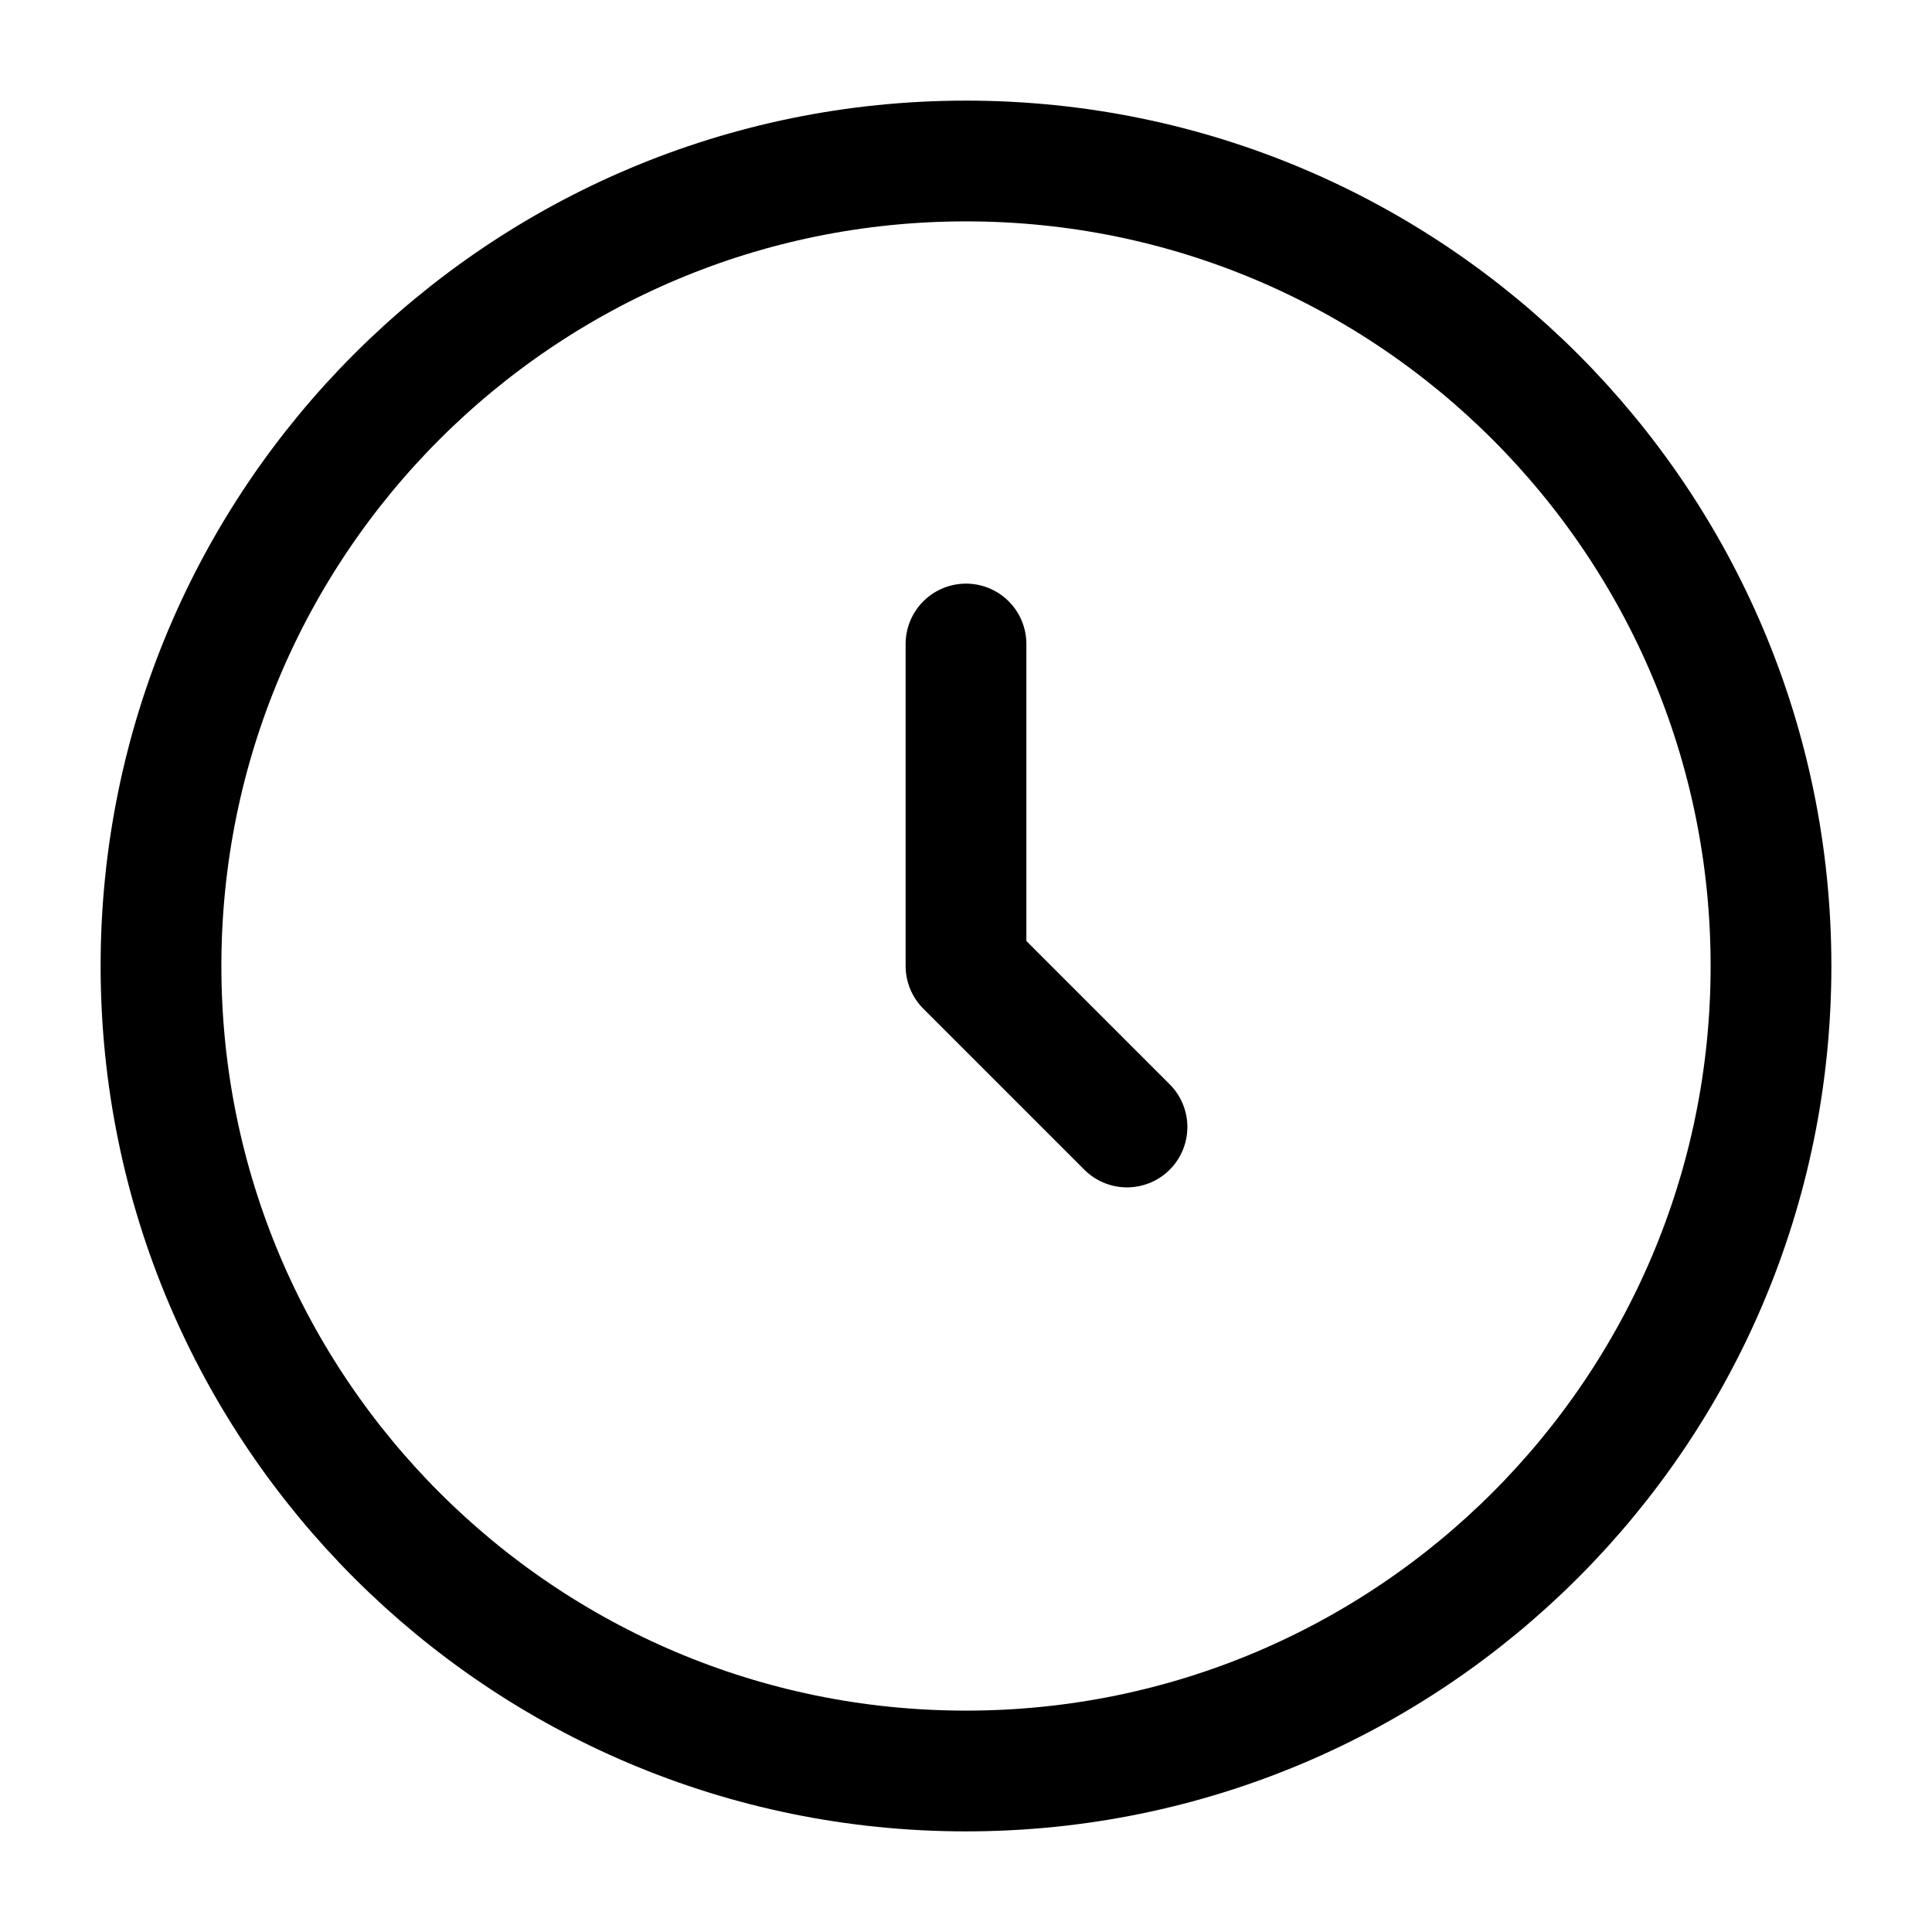
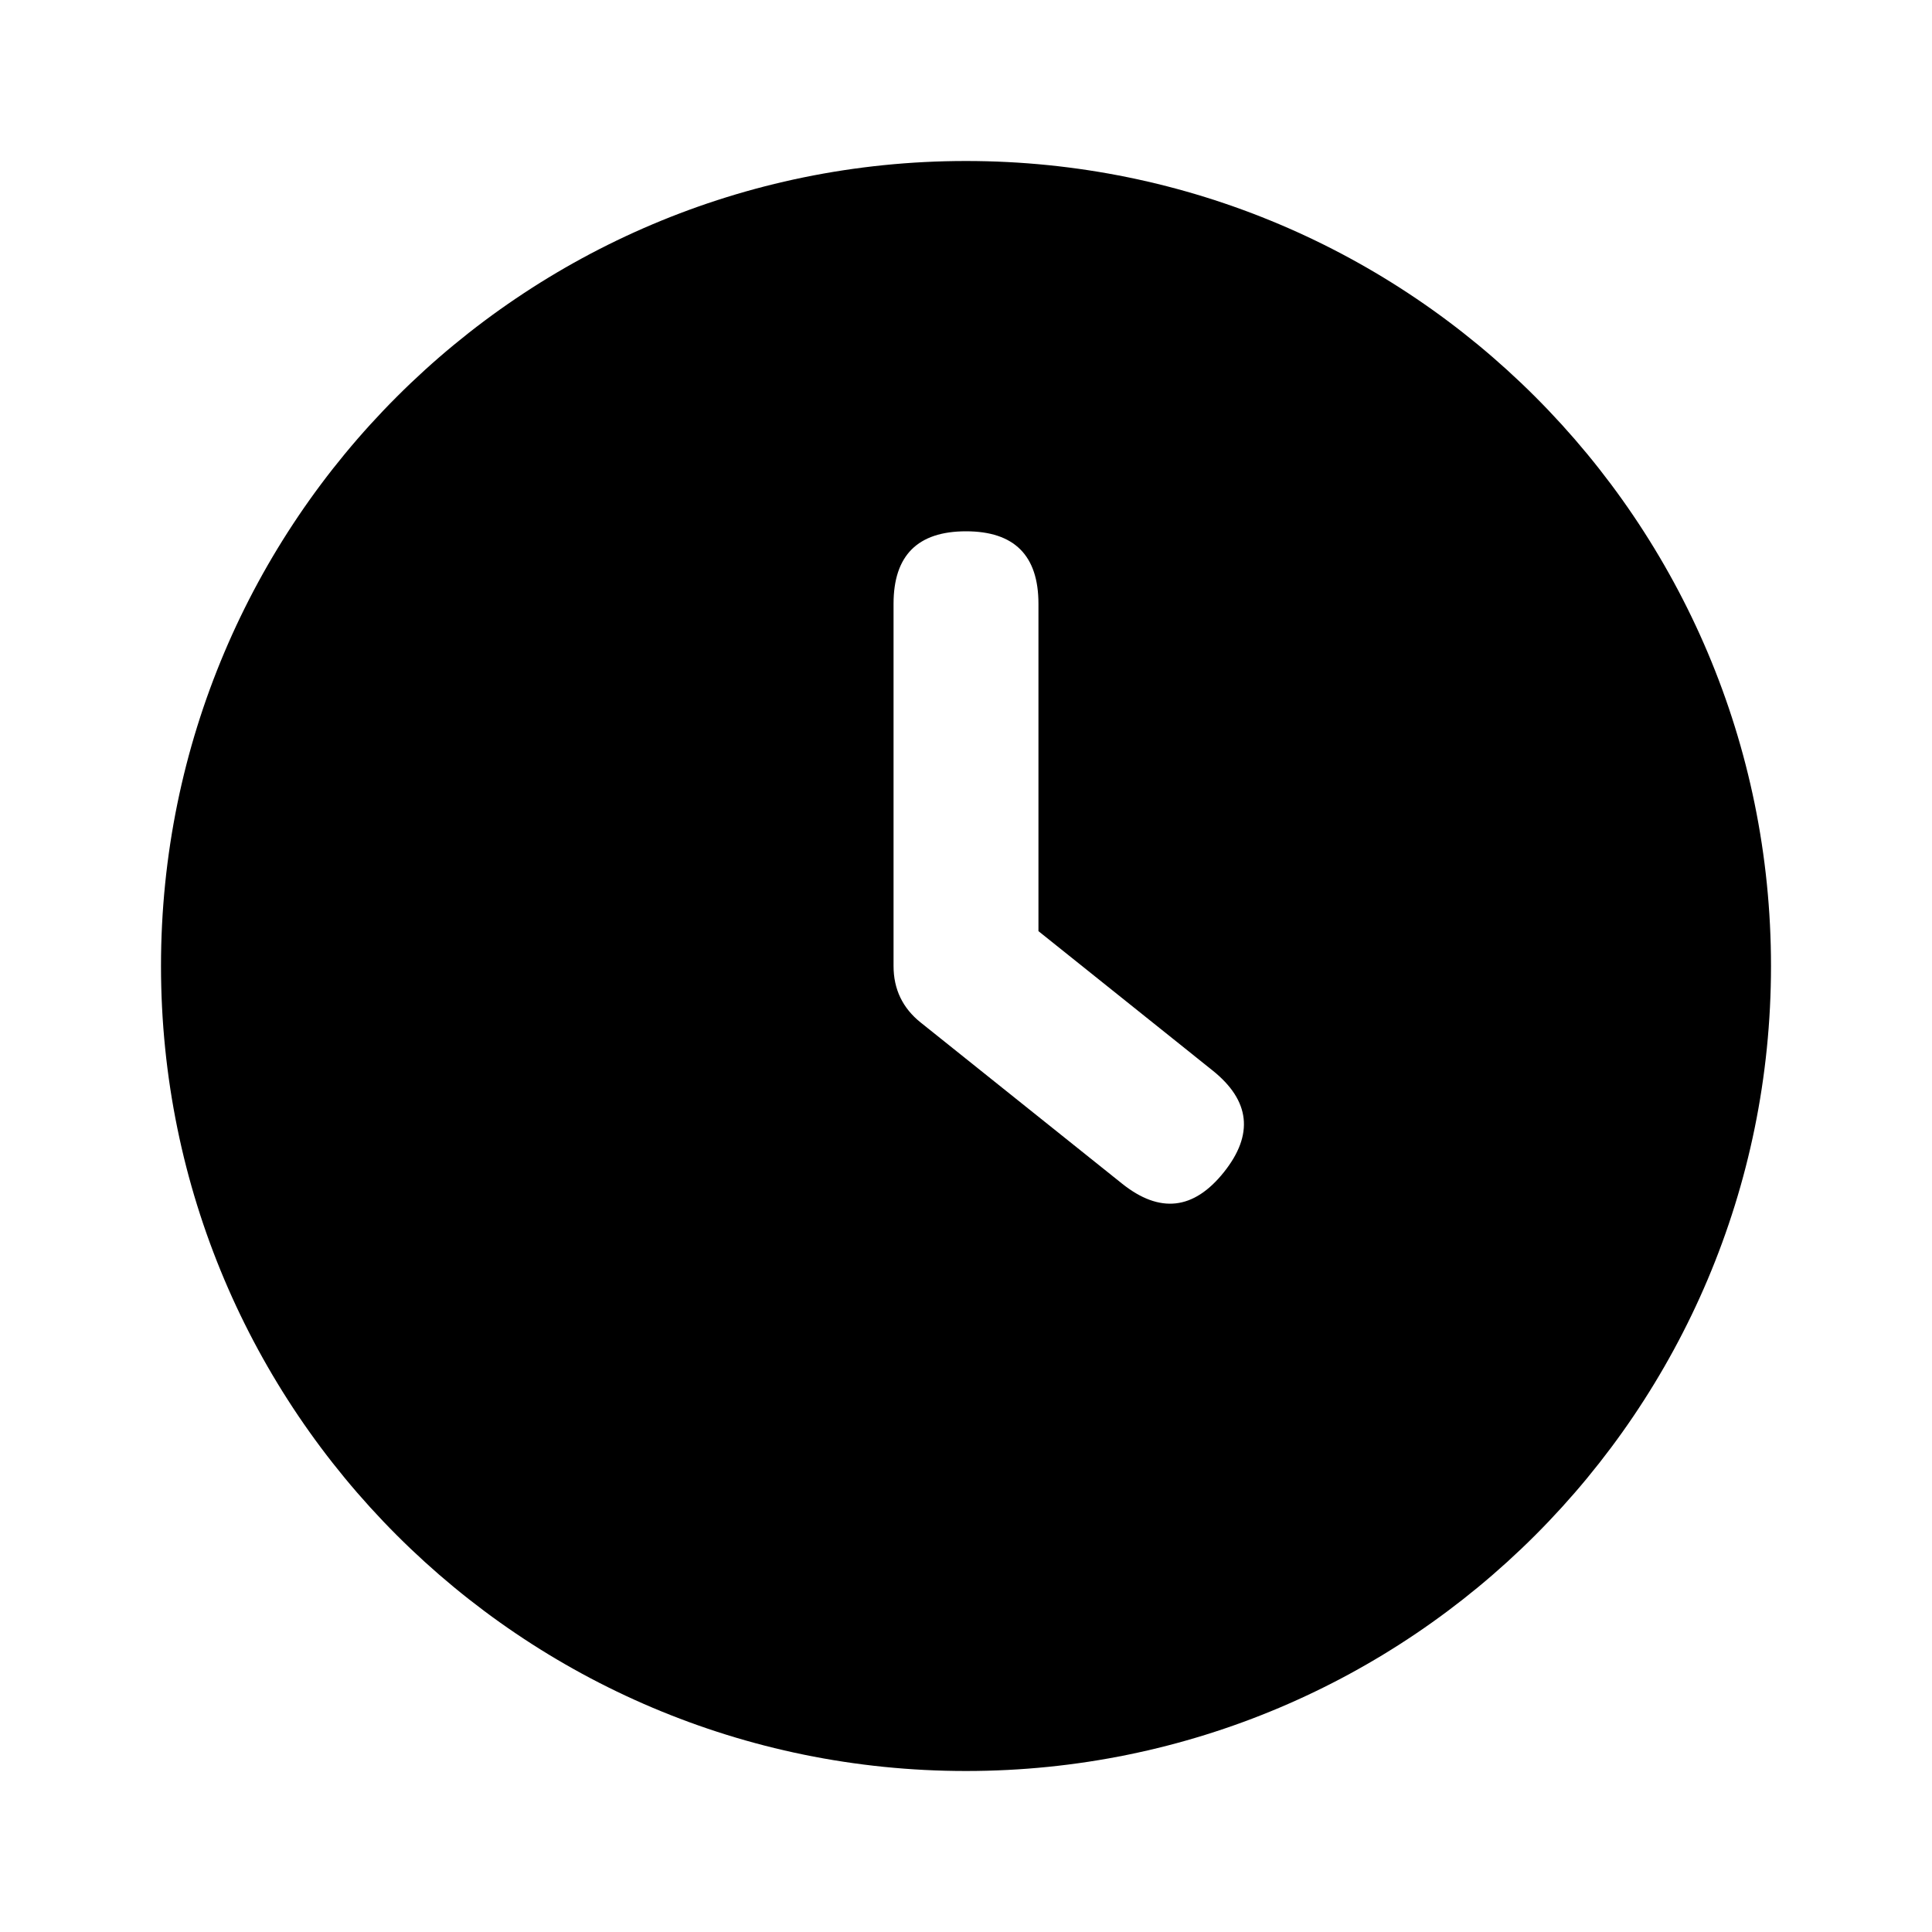
- <svg xmlns="http://www.w3.org/2000/svg" width="24" height="24" viewBox="0 0 24 24" fill="none" stroke="#000000" stroke-width="1.5" stroke-linecap="round" stroke-linejoin="round">
-   <circle cx="12" cy="12" r="10" stroke="#000000" />
-   <path d="M12 8V12L14 14" stroke="#000000" />
+ <svg xmlns="http://www.w3.org/2000/svg" width="24" height="24" viewBox="0 0 24 24">
+   <path fill="#000000" fill-rule="nonzero" d="M2.000 12.000C2.000 6.477 6.477 2.000 12.000 2.000C17.523 2.000 22.000 6.477 22.000 12.000C22.000 17.523 17.523 22.000 12.000 22.000C6.477 22.000 2.000 17.523 2.000 12.000ZM12.900 7.500Q12.900 6.600 12.000 6.600Q11.100 6.600 11.100 7.500L11.100 12.000Q11.100 12.433 11.438 12.703L13.938 14.703Q14.641 15.265 15.203 14.562Q15.765 13.859 15.062 13.297L12.900 11.567Z" />
</svg>
